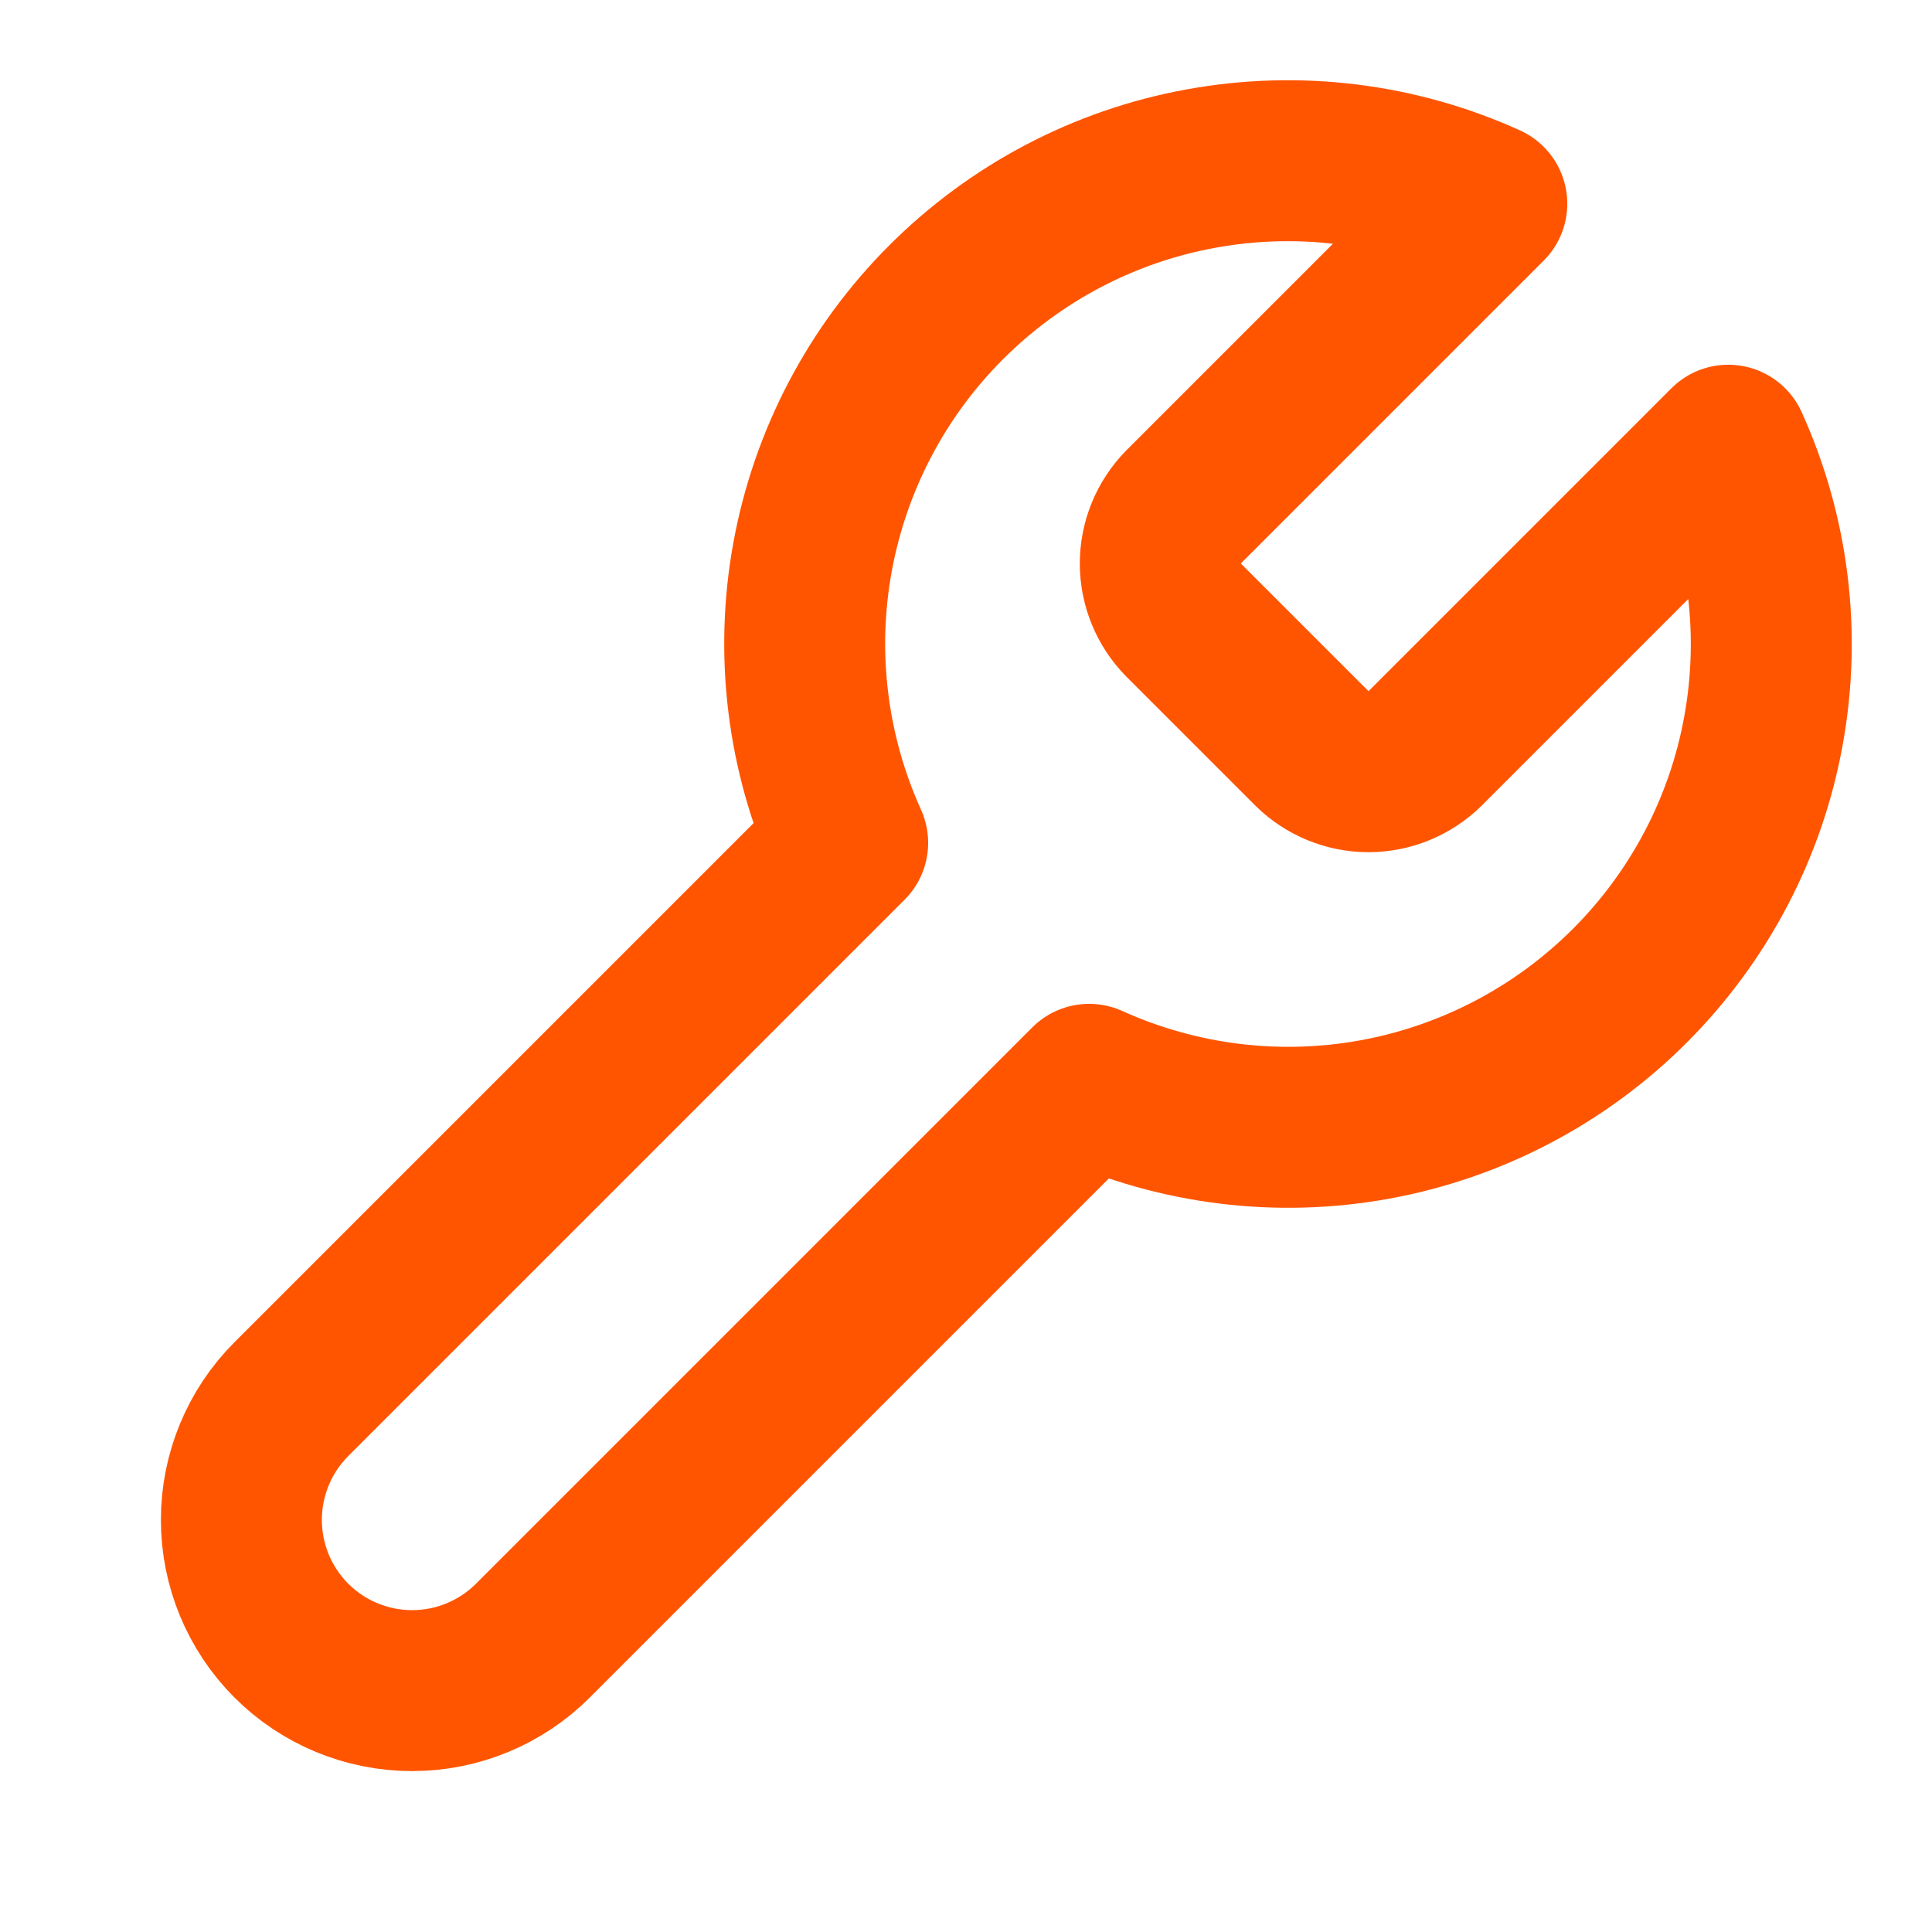
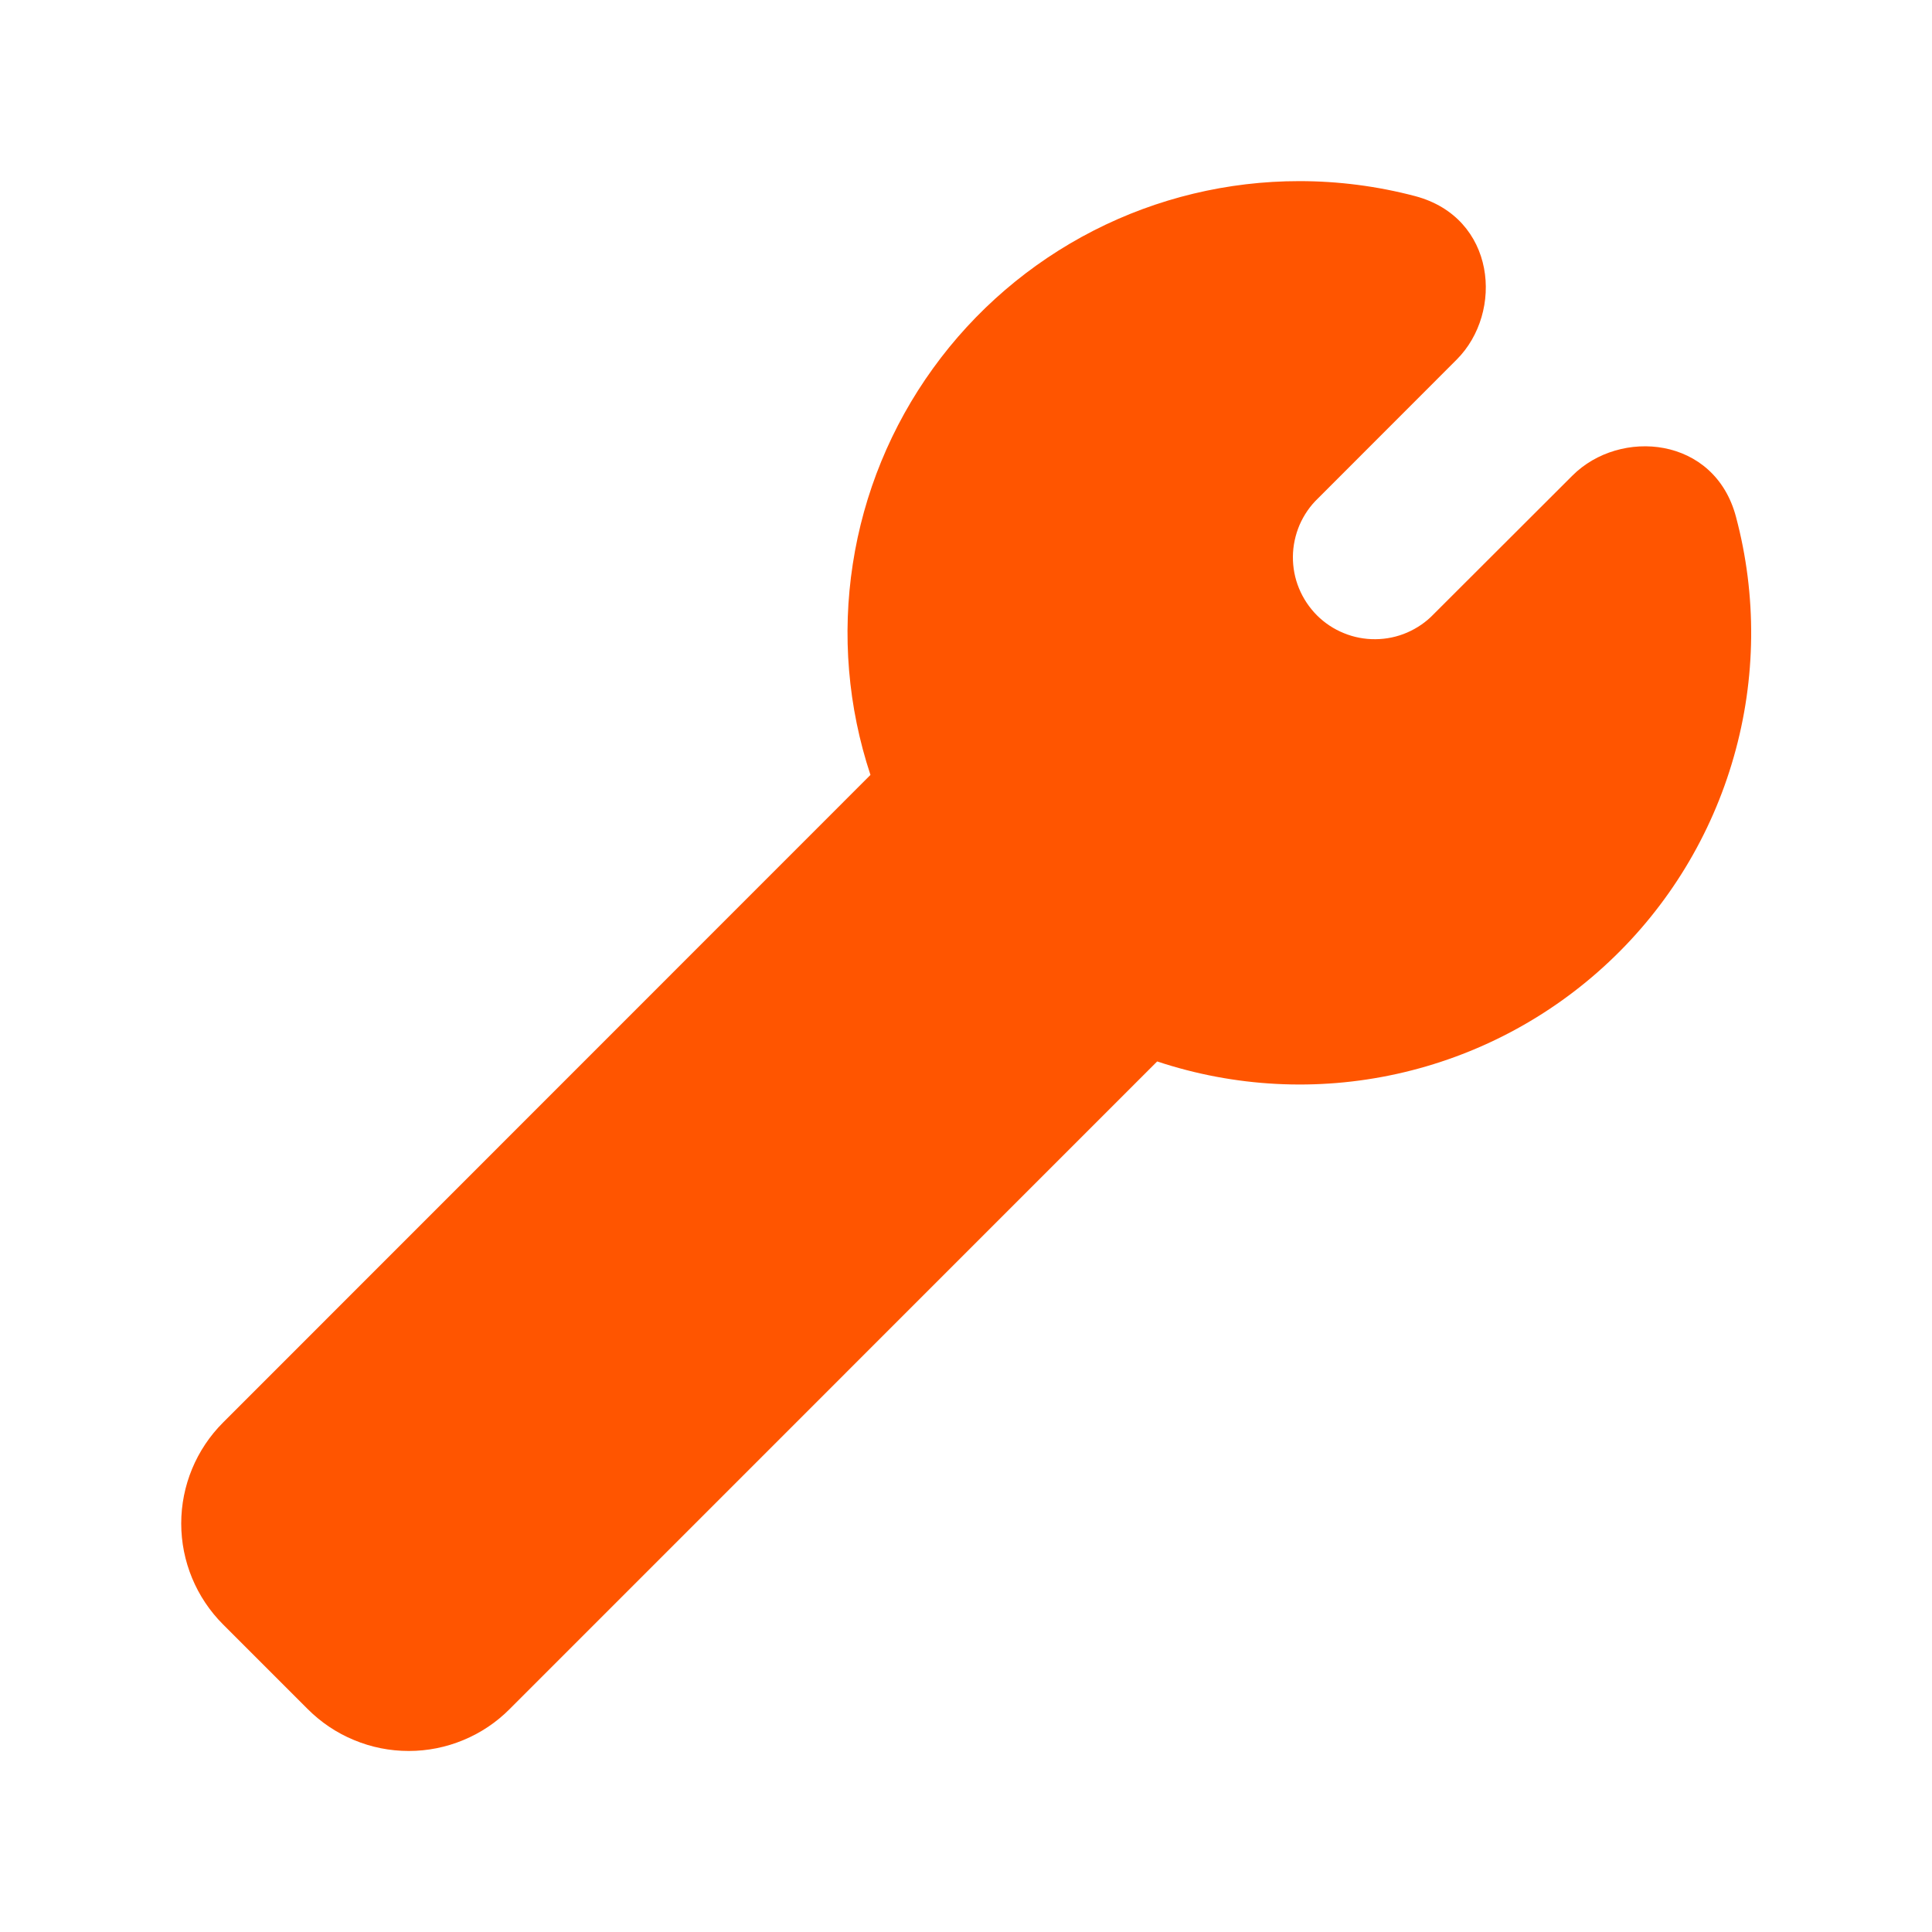
- <svg xmlns="http://www.w3.org/2000/svg" width="16" height="16" viewBox="0 0 16 16" fill="none">
-   <path d="M9.8 4.2C9.678 4.325 9.609 4.492 9.609 4.667C9.609 4.841 9.678 5.009 9.8 5.133L10.867 6.2C10.991 6.322 11.159 6.391 11.333 6.391C11.508 6.391 11.675 6.322 11.8 6.2L14.313 3.687C14.649 4.427 14.75 5.253 14.604 6.053C14.459 6.853 14.072 7.589 13.497 8.164C12.922 8.739 12.186 9.125 11.386 9.271C10.586 9.417 9.761 9.315 9.02 8.98L4.413 13.587C4.148 13.852 3.788 14.001 3.413 14.001C3.038 14.001 2.678 13.852 2.413 13.587C2.148 13.322 1.999 12.962 1.999 12.587C1.999 12.212 2.148 11.852 2.413 11.587L7.02 6.98C6.685 6.239 6.583 5.414 6.729 4.614C6.875 3.814 7.261 3.077 7.836 2.503C8.411 1.928 9.147 1.541 9.947 1.396C10.747 1.25 11.572 1.351 12.313 1.687L9.807 4.193L9.8 4.2Z" stroke="#FF5500" stroke-width="1.333" stroke-linecap="round" stroke-linejoin="round" />
+ <svg xmlns="http://www.w3.org/2000/svg" width="20" height="20" viewBox="0 0 20 20" fill="none">
+   <path d="M13.45 1.875C12.71 1.875 11.98 2.05 11.321 2.387C10.662 2.724 10.092 3.213 9.659 3.813C9.225 4.413 8.94 5.108 8.828 5.839C8.715 6.571 8.778 7.319 9.011 8.022L2.309 14.726C2.032 15.003 1.876 15.379 1.876 15.771C1.876 16.163 2.032 16.539 2.309 16.816L3.185 17.692C3.323 17.83 3.485 17.939 3.665 18.013C3.844 18.088 4.037 18.126 4.231 18.126C4.425 18.126 4.617 18.088 4.797 18.013C4.976 17.939 5.139 17.83 5.276 17.692L11.979 10.988C12.78 11.254 13.637 11.299 14.46 11.117C15.284 10.935 16.043 10.534 16.657 9.956C17.271 9.379 17.717 8.646 17.948 7.835C18.18 7.024 18.188 6.166 17.971 5.351C17.75 4.514 16.77 4.431 16.278 4.923L14.842 6.357C14.764 6.439 14.67 6.503 14.567 6.548C14.463 6.593 14.352 6.616 14.239 6.617C14.127 6.618 14.015 6.597 13.911 6.554C13.807 6.512 13.712 6.449 13.632 6.369C13.553 6.289 13.49 6.195 13.447 6.09C13.404 5.986 13.383 5.874 13.384 5.762C13.385 5.649 13.409 5.538 13.453 5.434C13.498 5.331 13.562 5.237 13.644 5.159L15.079 3.723C15.57 3.232 15.487 2.252 14.649 2.03C14.258 1.927 13.856 1.875 13.451 1.875" fill="#FF5500" />
</svg>
